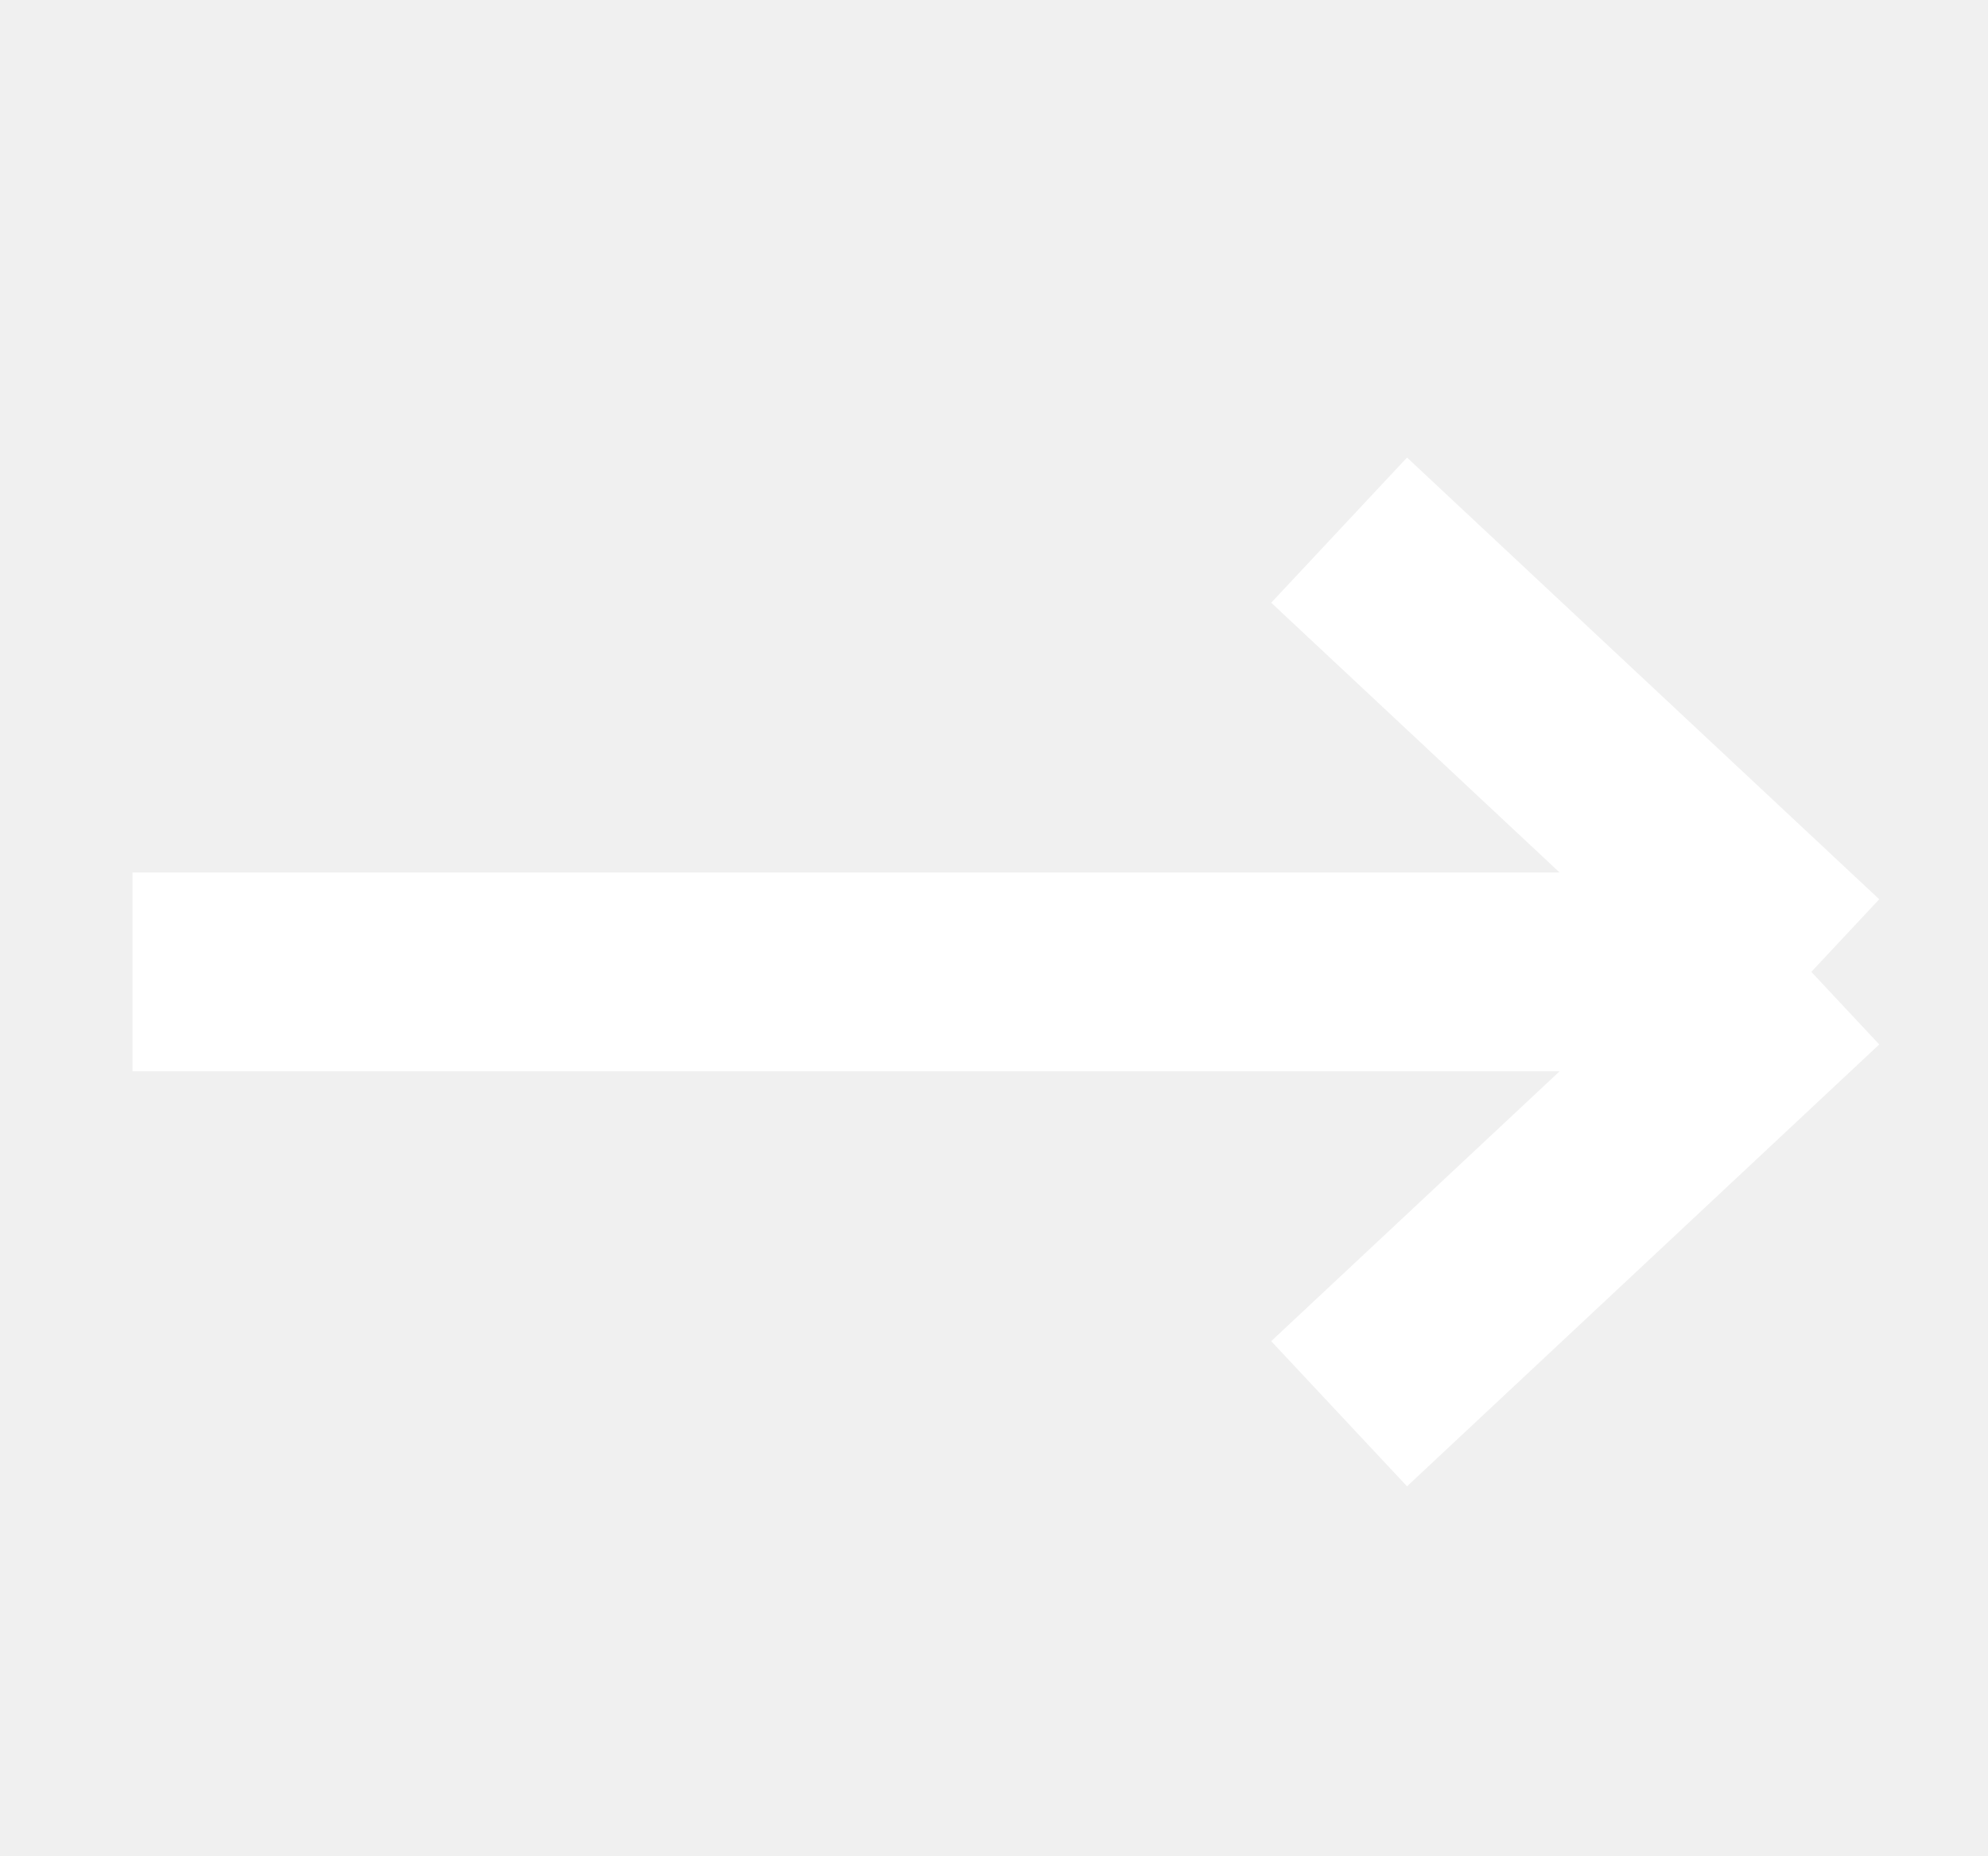
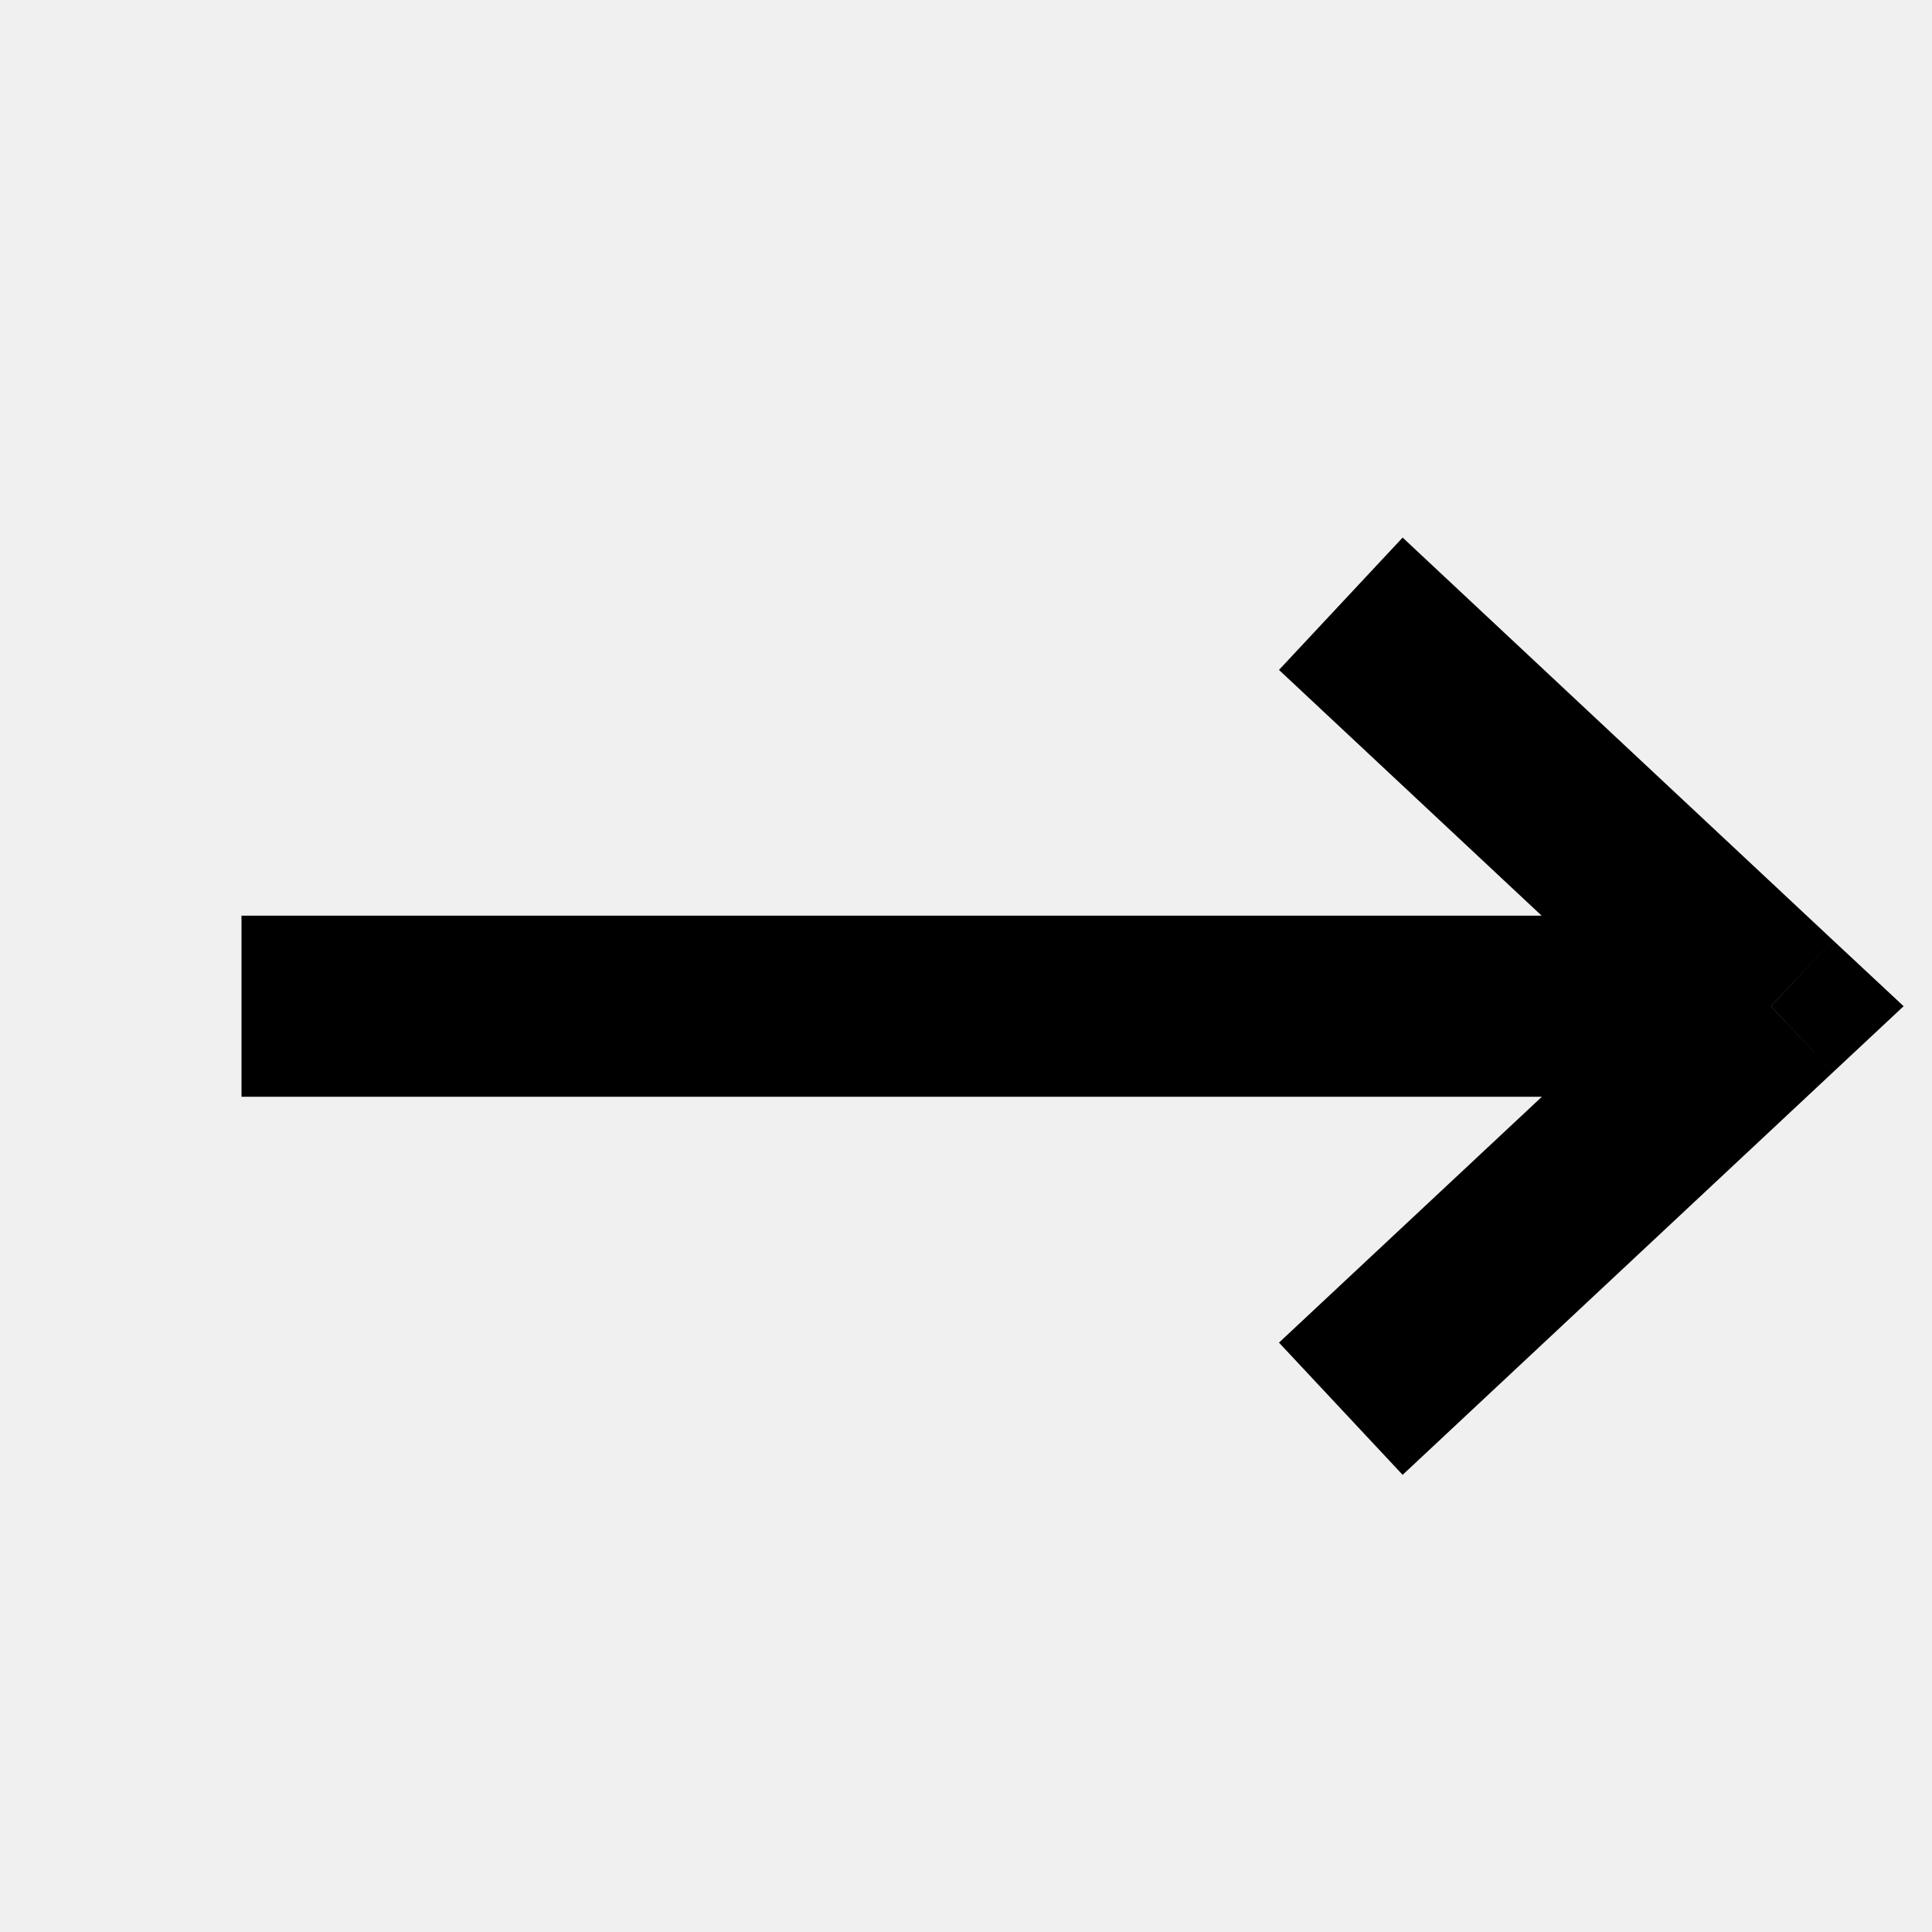
- <svg xmlns="http://www.w3.org/2000/svg" width="15" height="14" viewBox="0 0 15 14" fill="none">
-   <path d="M1 7.333H13.667M13.667 7.333L10.104 4M13.667 7.333L10.104 10.667" stroke="white" stroke-width="1.5" />
+ <svg xmlns="http://www.w3.org/2000/svg" width="16" height="16" viewBox="0 0 16 16" fill="none">
+   <path d="M15.179 7.786L14.667 8.332V8.334L15.179 8.881L11.616 12.214L10.592 11.119L12.769 9.083H2V7.583H12.767L10.592 5.548L11.616 4.452L15.179 7.786ZM15.765 8.333L15.179 8.881L14.667 8.333L15.179 7.786L15.765 8.333Z" fill="currentColor" />
</svg>
